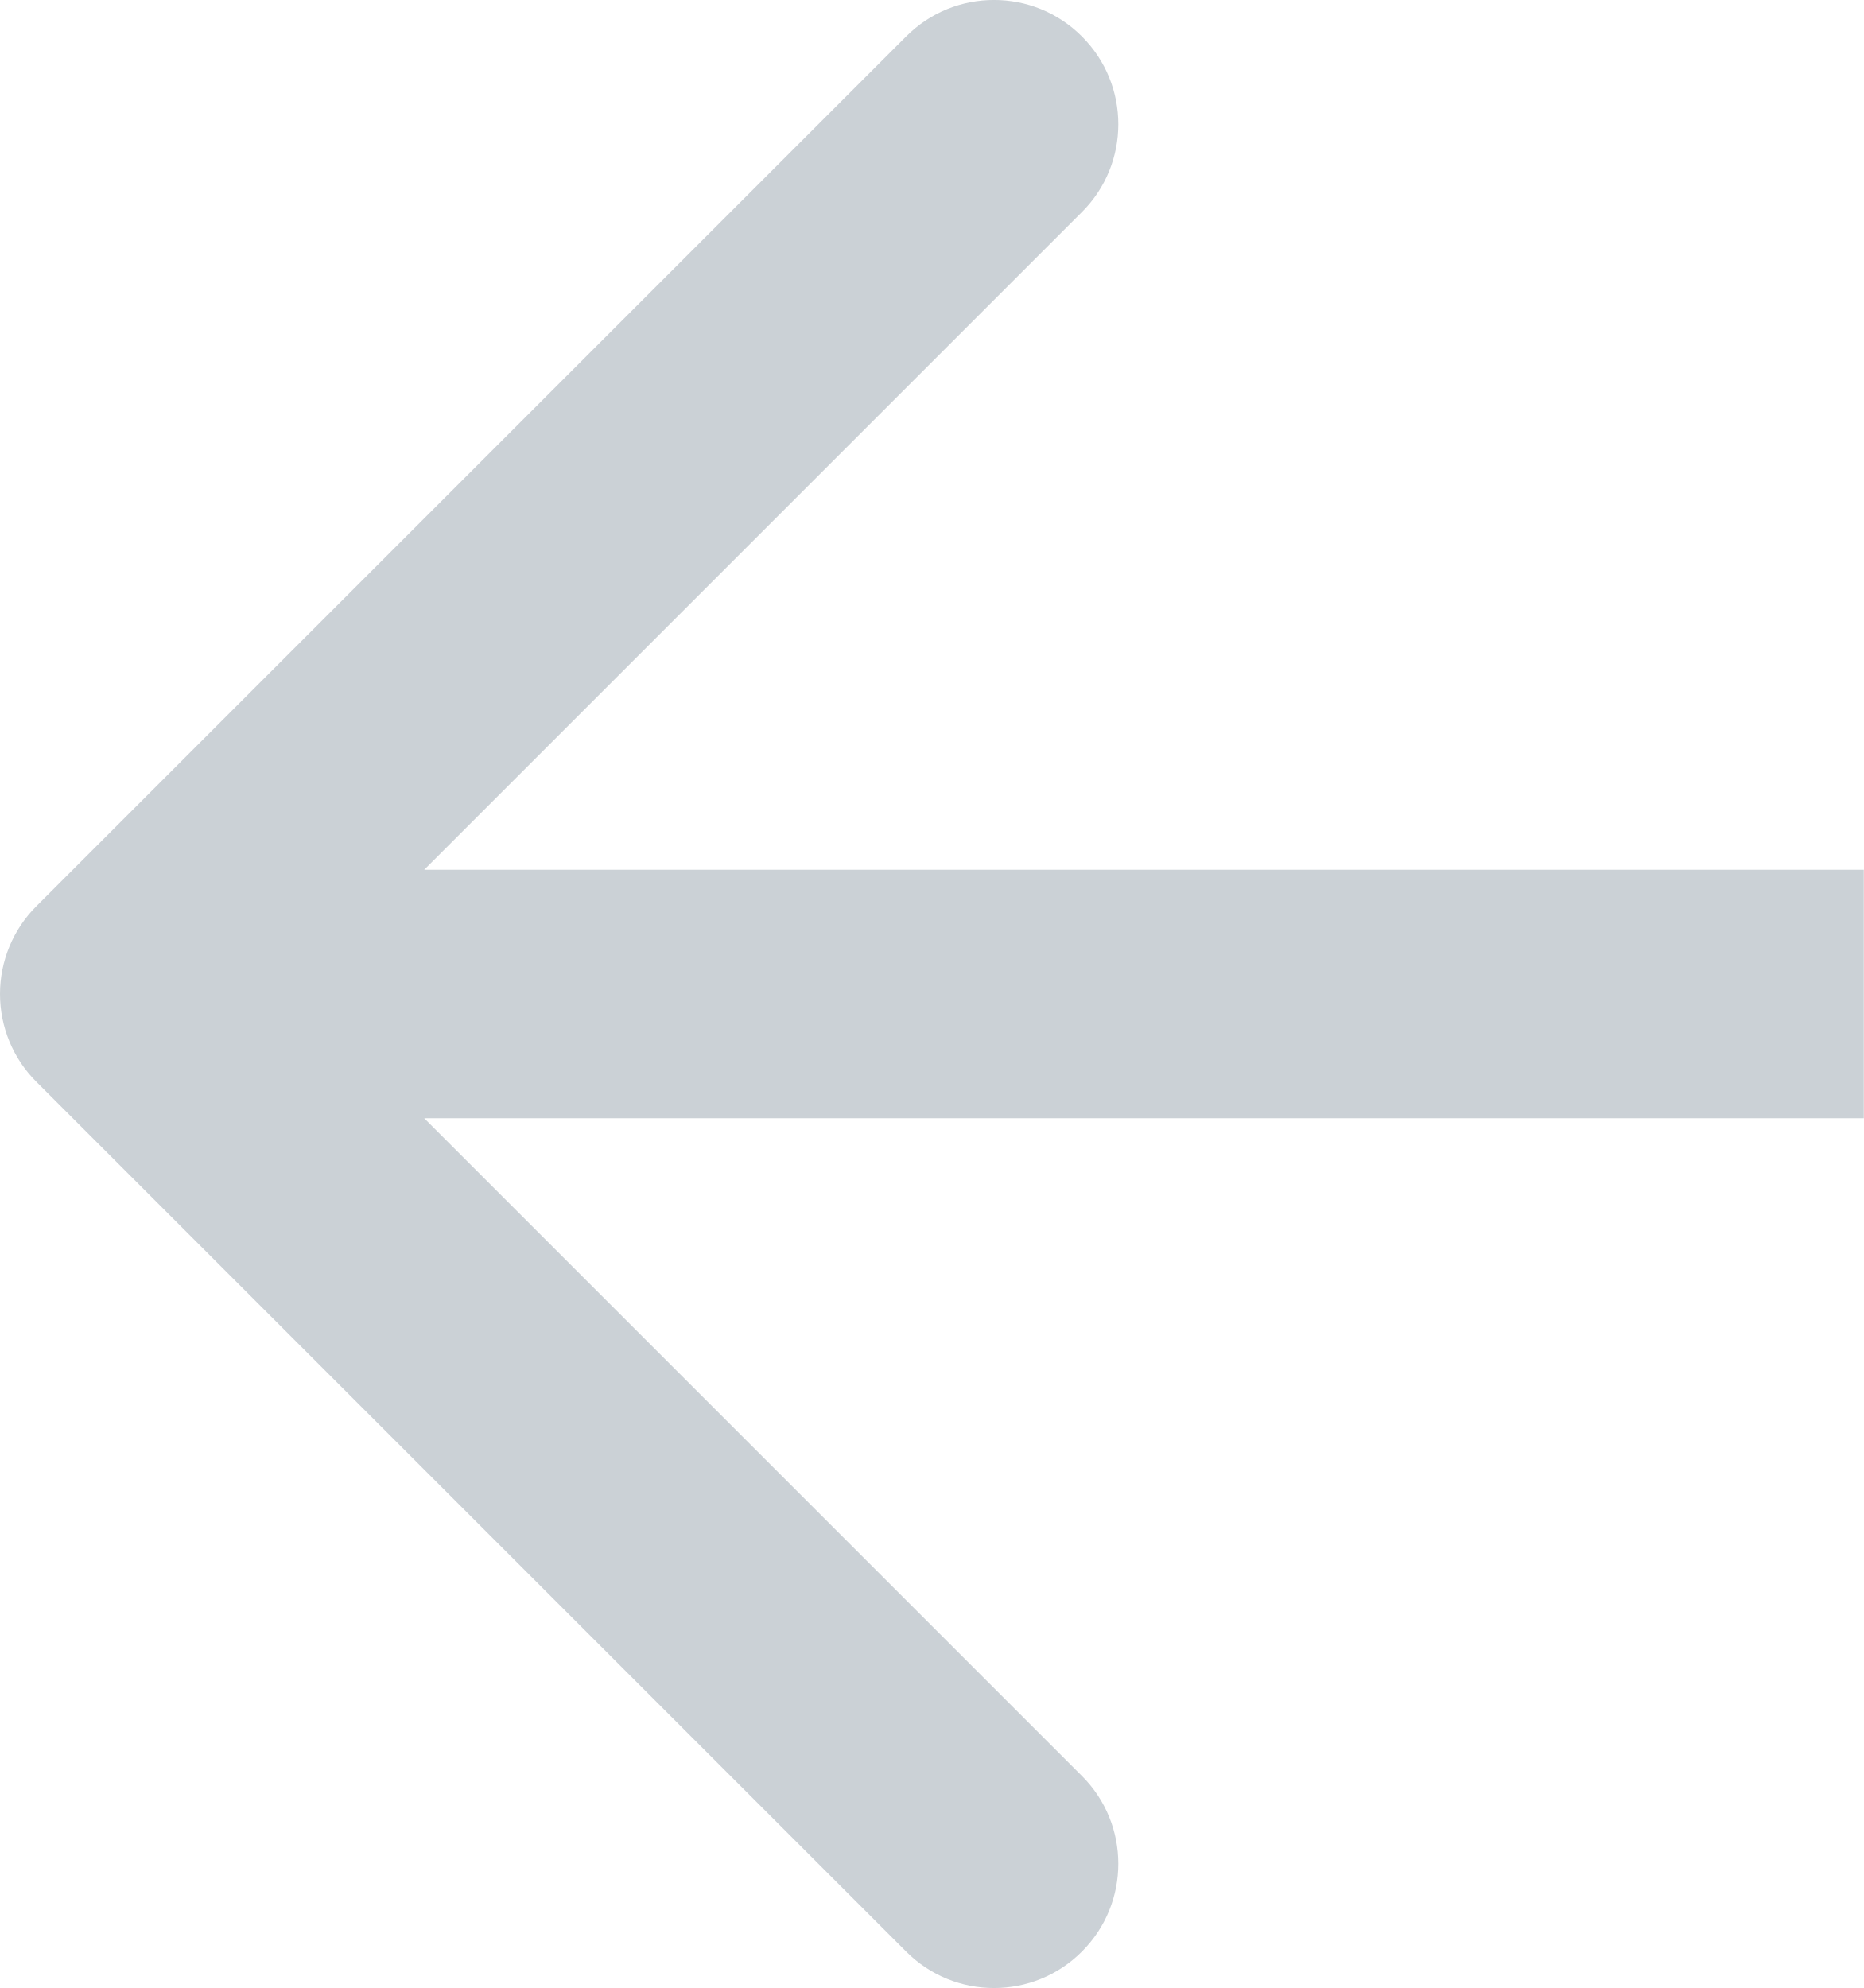
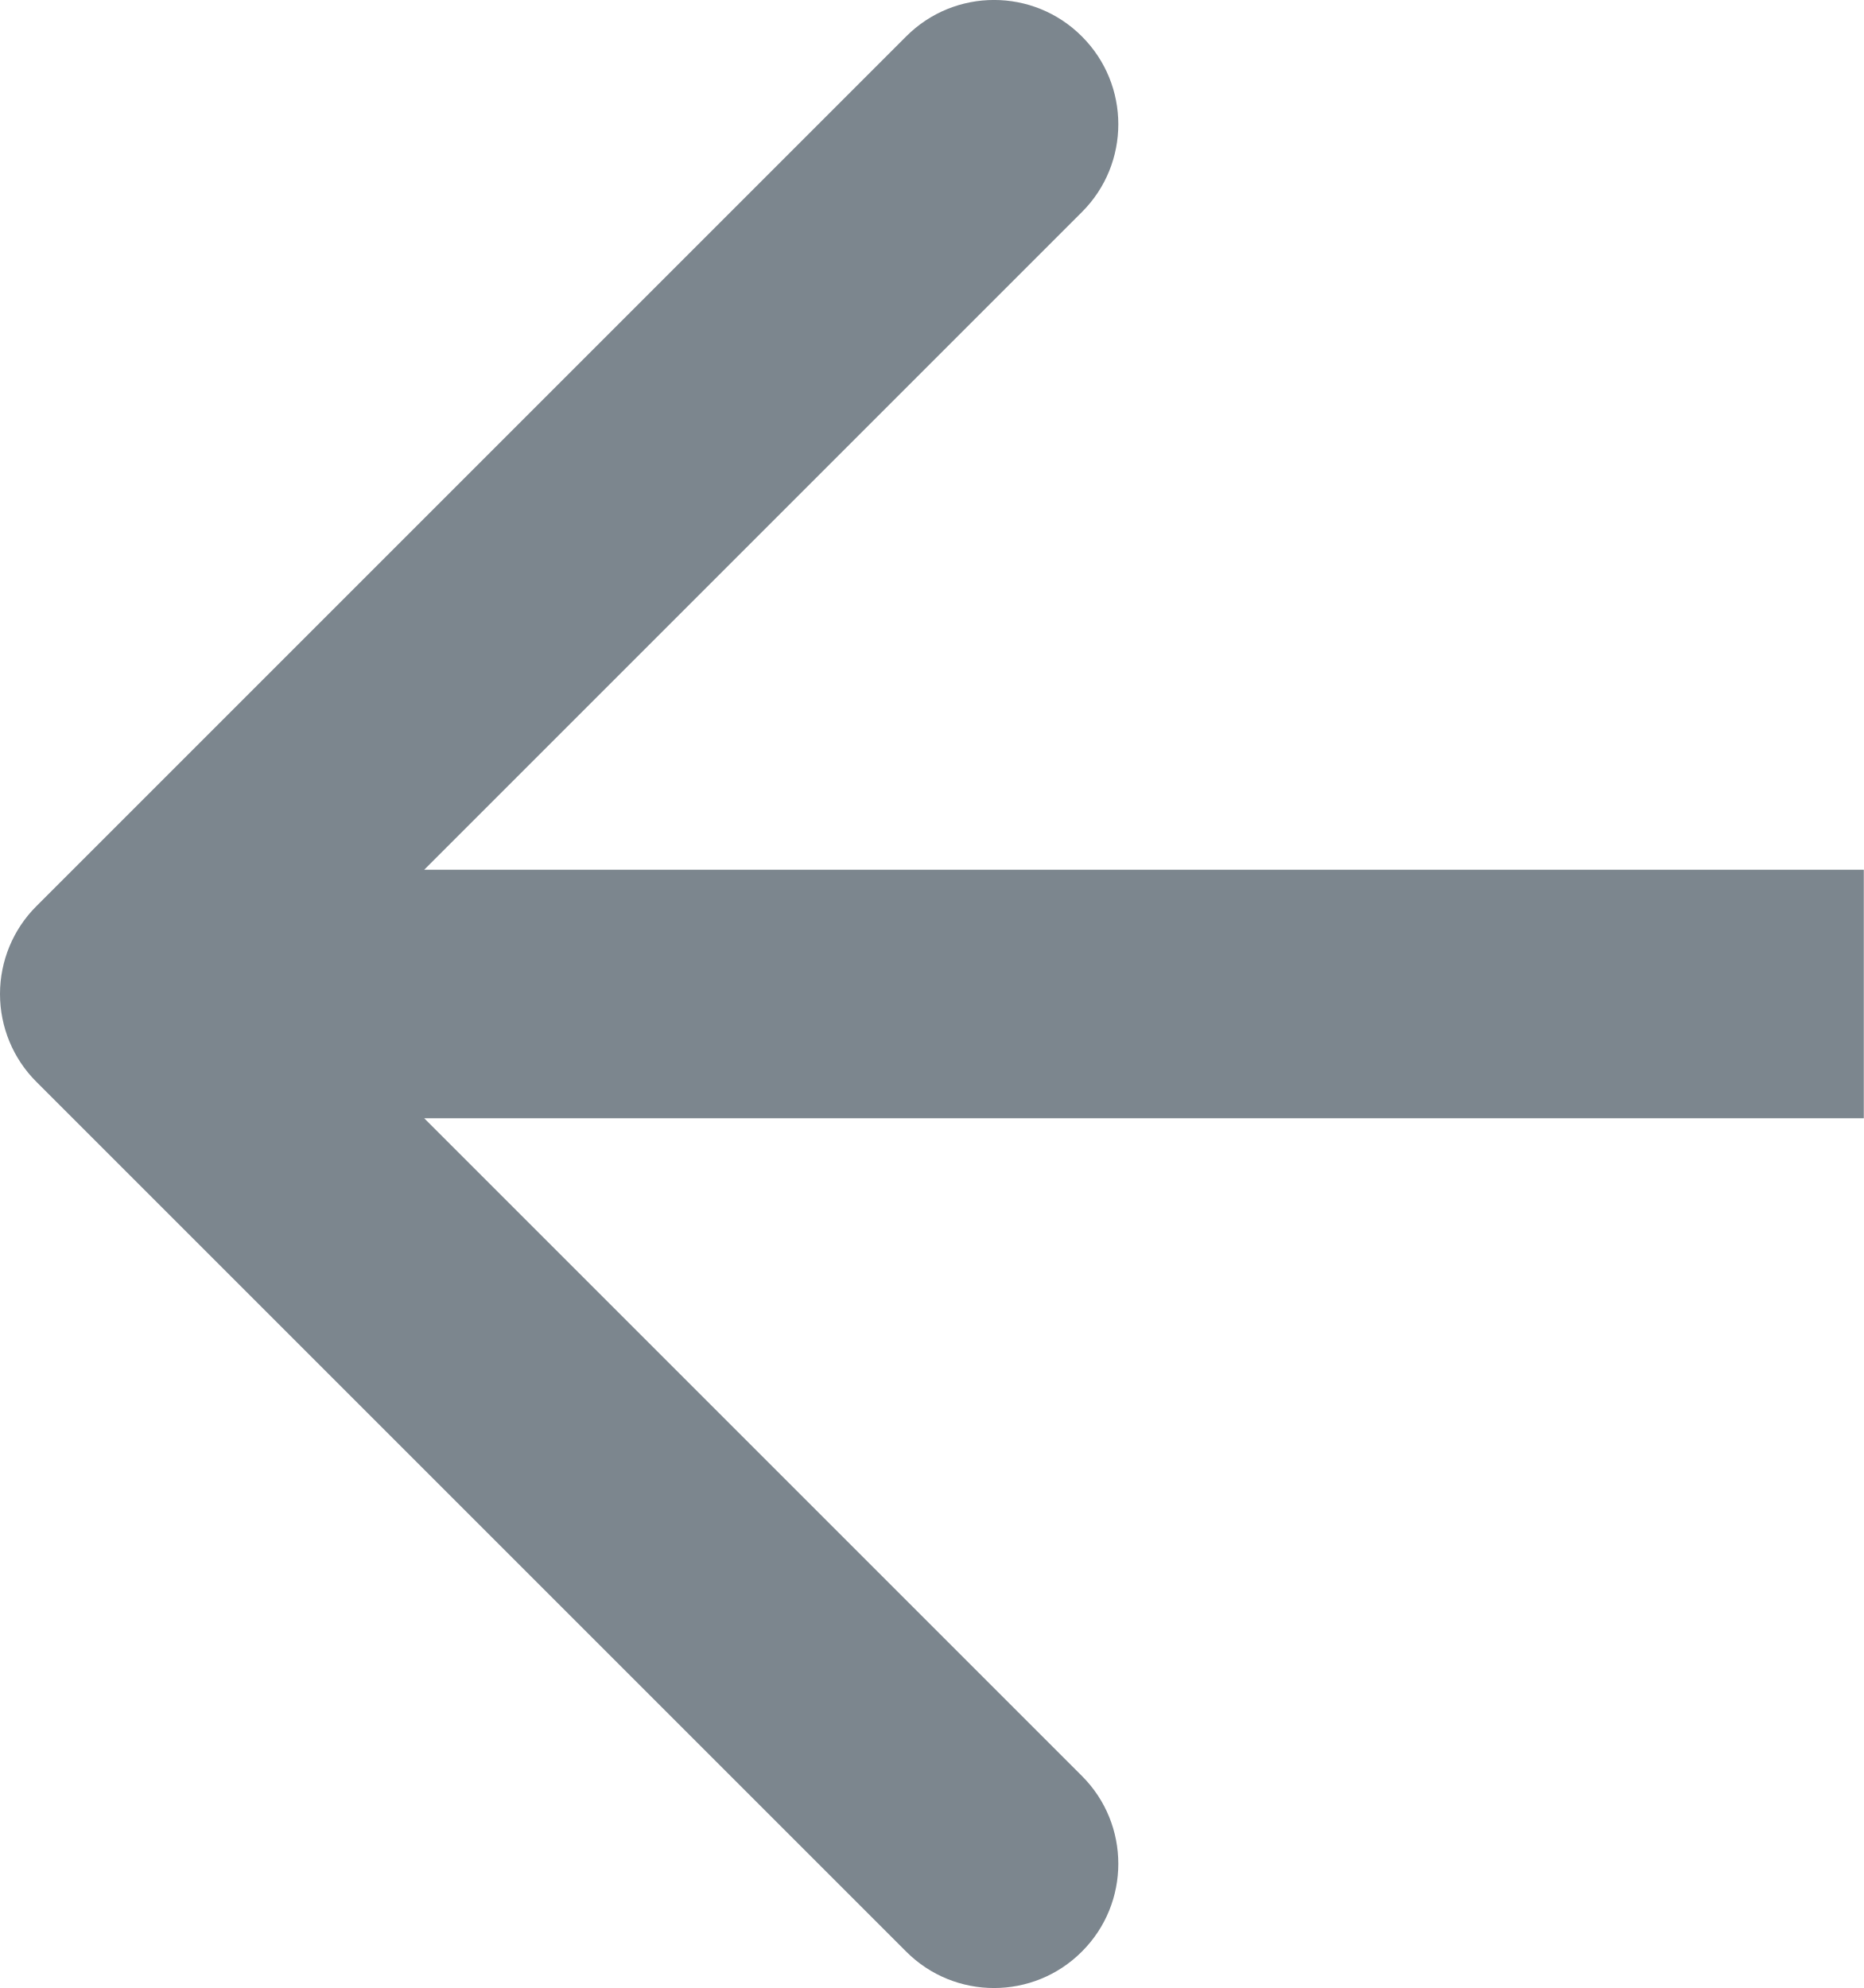
<svg xmlns="http://www.w3.org/2000/svg" preserveAspectRatio="none" overflow="visible" style="display: block;" width="15" height="16" viewBox="0 0 15 16" fill="none">
-   <path id="Line 111" d="M1 8L0.293 7.293C0.105 7.48 0 7.735 0 8C0 8.265 0.105 8.52 0.293 8.707L1 8ZM8.707 1.707C9.098 1.317 9.098 0.683 8.707 0.293C8.317 -0.098 7.683 -0.098 7.293 0.293L8 1L8.707 1.707ZM7.293 15.707C7.683 16.098 8.317 16.098 8.707 15.707C9.098 15.317 9.098 14.683 8.707 14.293L8 15L7.293 15.707ZM1 8L1 9L15 9V8V7L1 7L1 8ZM1 8L1.707 8.707L8.707 1.707L8 1L7.293 0.293L0.293 7.293L1 8ZM1 8L0.293 8.707L7.293 15.707L8 15L8.707 14.293L1.707 7.293L1 8Z" fill="#CBD1D6" />
+   <path id="Line 111" d="M1 8L0.293 7.293C0.105 7.48 0 7.735 0 8C0 8.265 0.105 8.52 0.293 8.707L1 8ZM8.707 1.707C9.098 1.317 9.098 0.683 8.707 0.293C8.317 -0.098 7.683 -0.098 7.293 0.293L8 1L8.707 1.707ZM7.293 15.707C7.683 16.098 8.317 16.098 8.707 15.707C9.098 15.317 9.098 14.683 8.707 14.293L8 15L7.293 15.707ZM1 8L1 9L15 9V8V7L1 7L1 8ZM1 8L1.707 8.707L8.707 1.707L8 1L7.293 0.293L0.293 7.293L1 8ZM1 8L0.293 8.707L7.293 15.707L8 15L8.707 14.293L1.707 7.293L1 8Z" fill="#7C868E" />
</svg>
